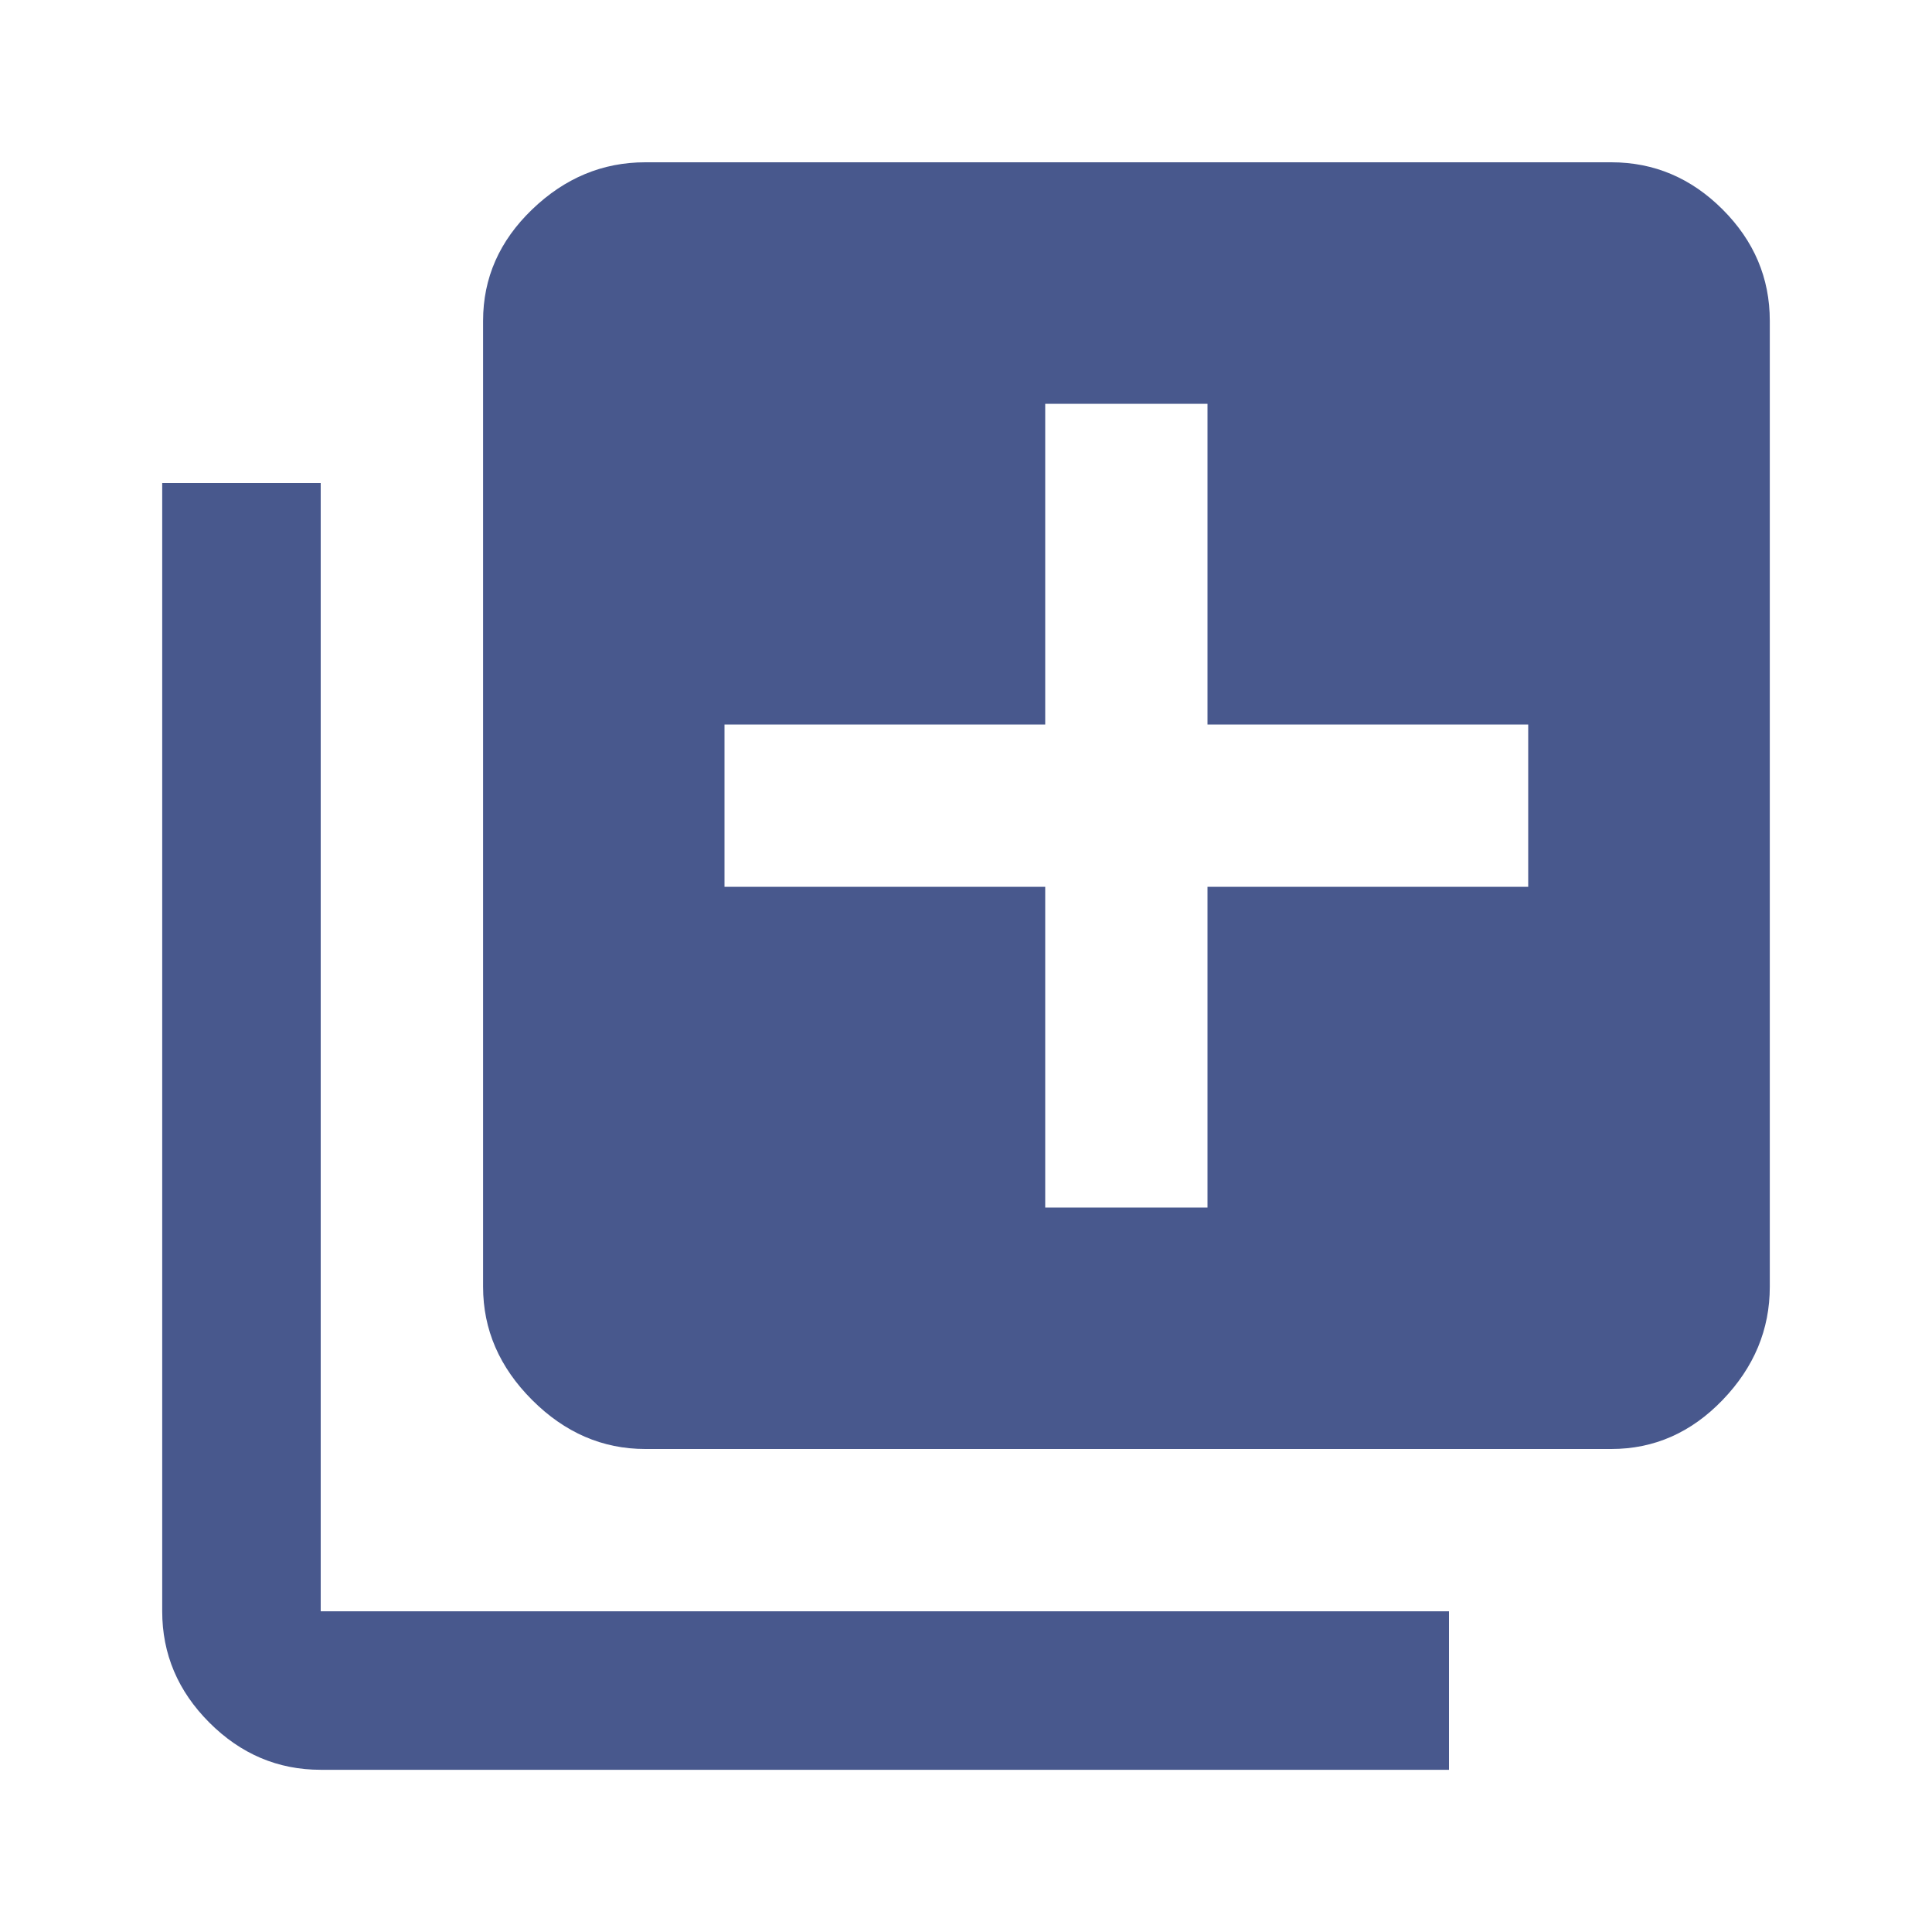
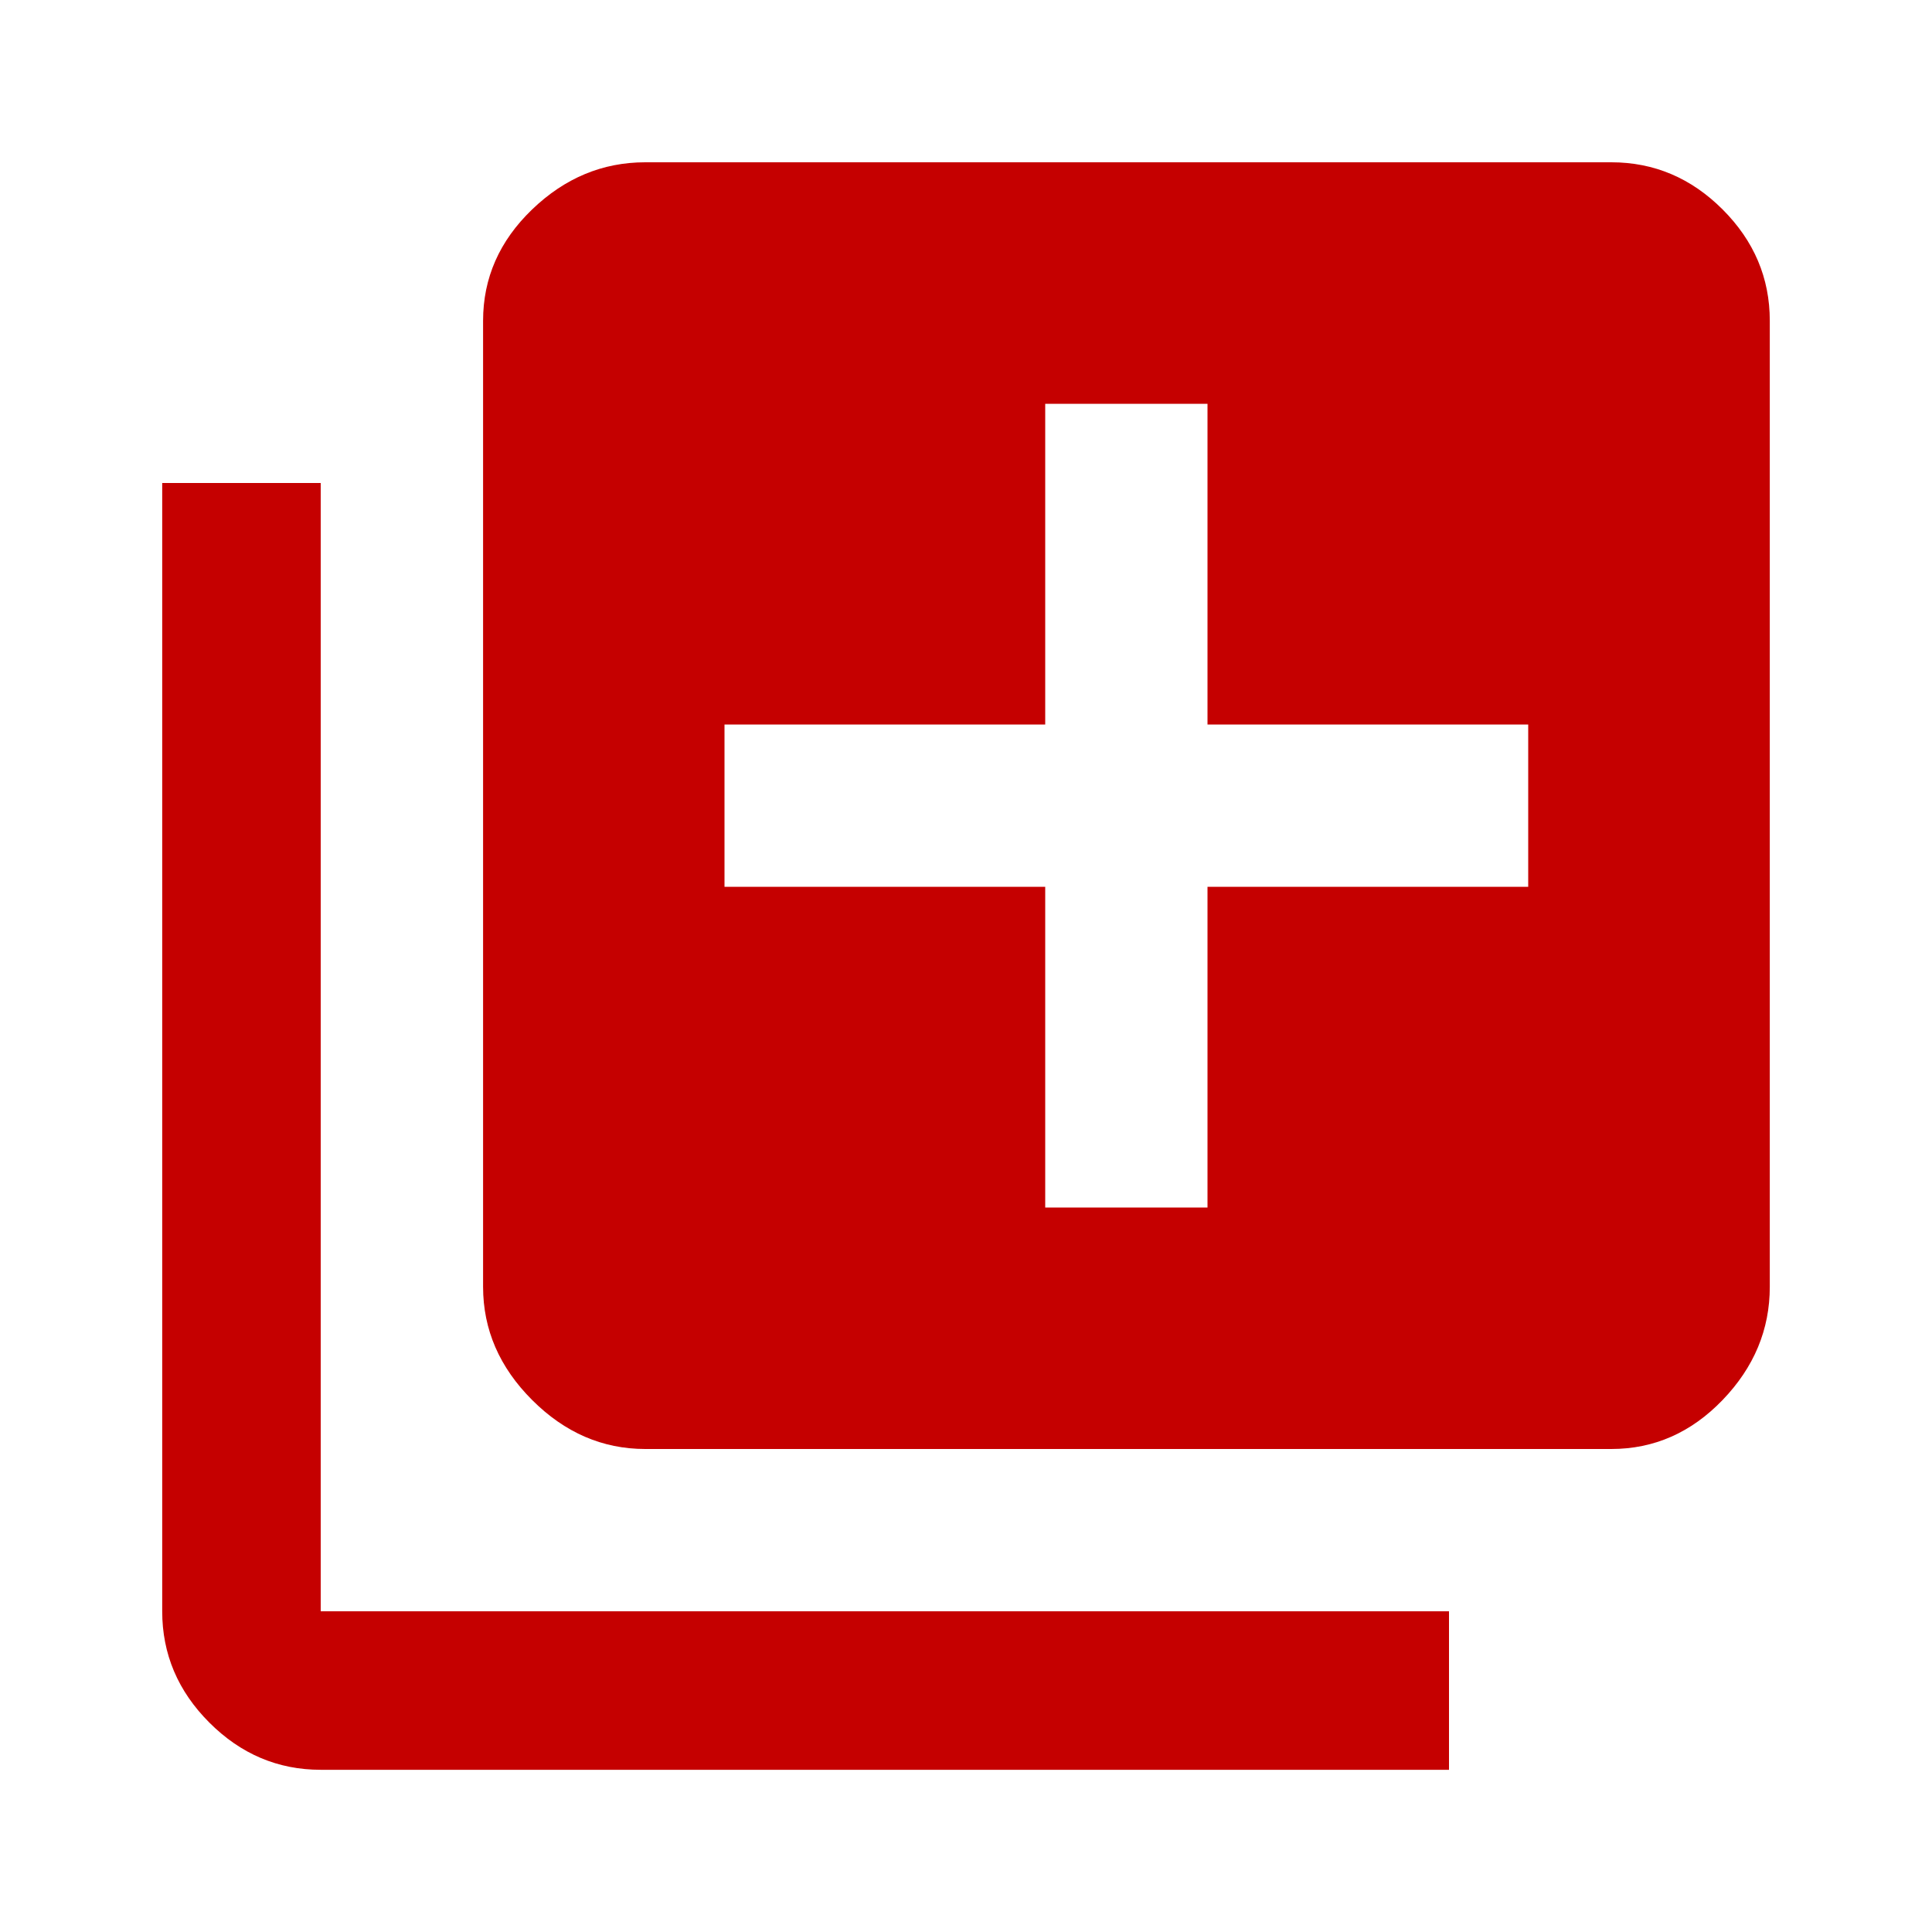
- <svg xmlns="http://www.w3.org/2000/svg" version="1.1" width="24" height="24" viewBox="0 0 24 24" fill="#48588D">
+ <svg xmlns="http://www.w3.org/2000/svg" version="1.1" width="24" height="24" viewBox="0 0 24 24" fill="#C50000">
  <path d="M18.984 11.016v-2.016h-3.984v-3.984h-2.016v3.984h-3.984v2.016h3.984v3.984h2.016v-3.984h3.984zM20.016 2.016q0.797 0 1.383 0.586t0.586 1.383v12q0 0.797-0.586 1.406t-1.383 0.609h-12q-0.797 0-1.406-0.609t-0.609-1.406v-12q0-0.797 0.609-1.383t1.406-0.586h12zM3.984 6v14.016h14.016v1.969h-14.016q-0.797 0-1.383-0.586t-0.586-1.383v-14.016h1.969z" />
</svg>
